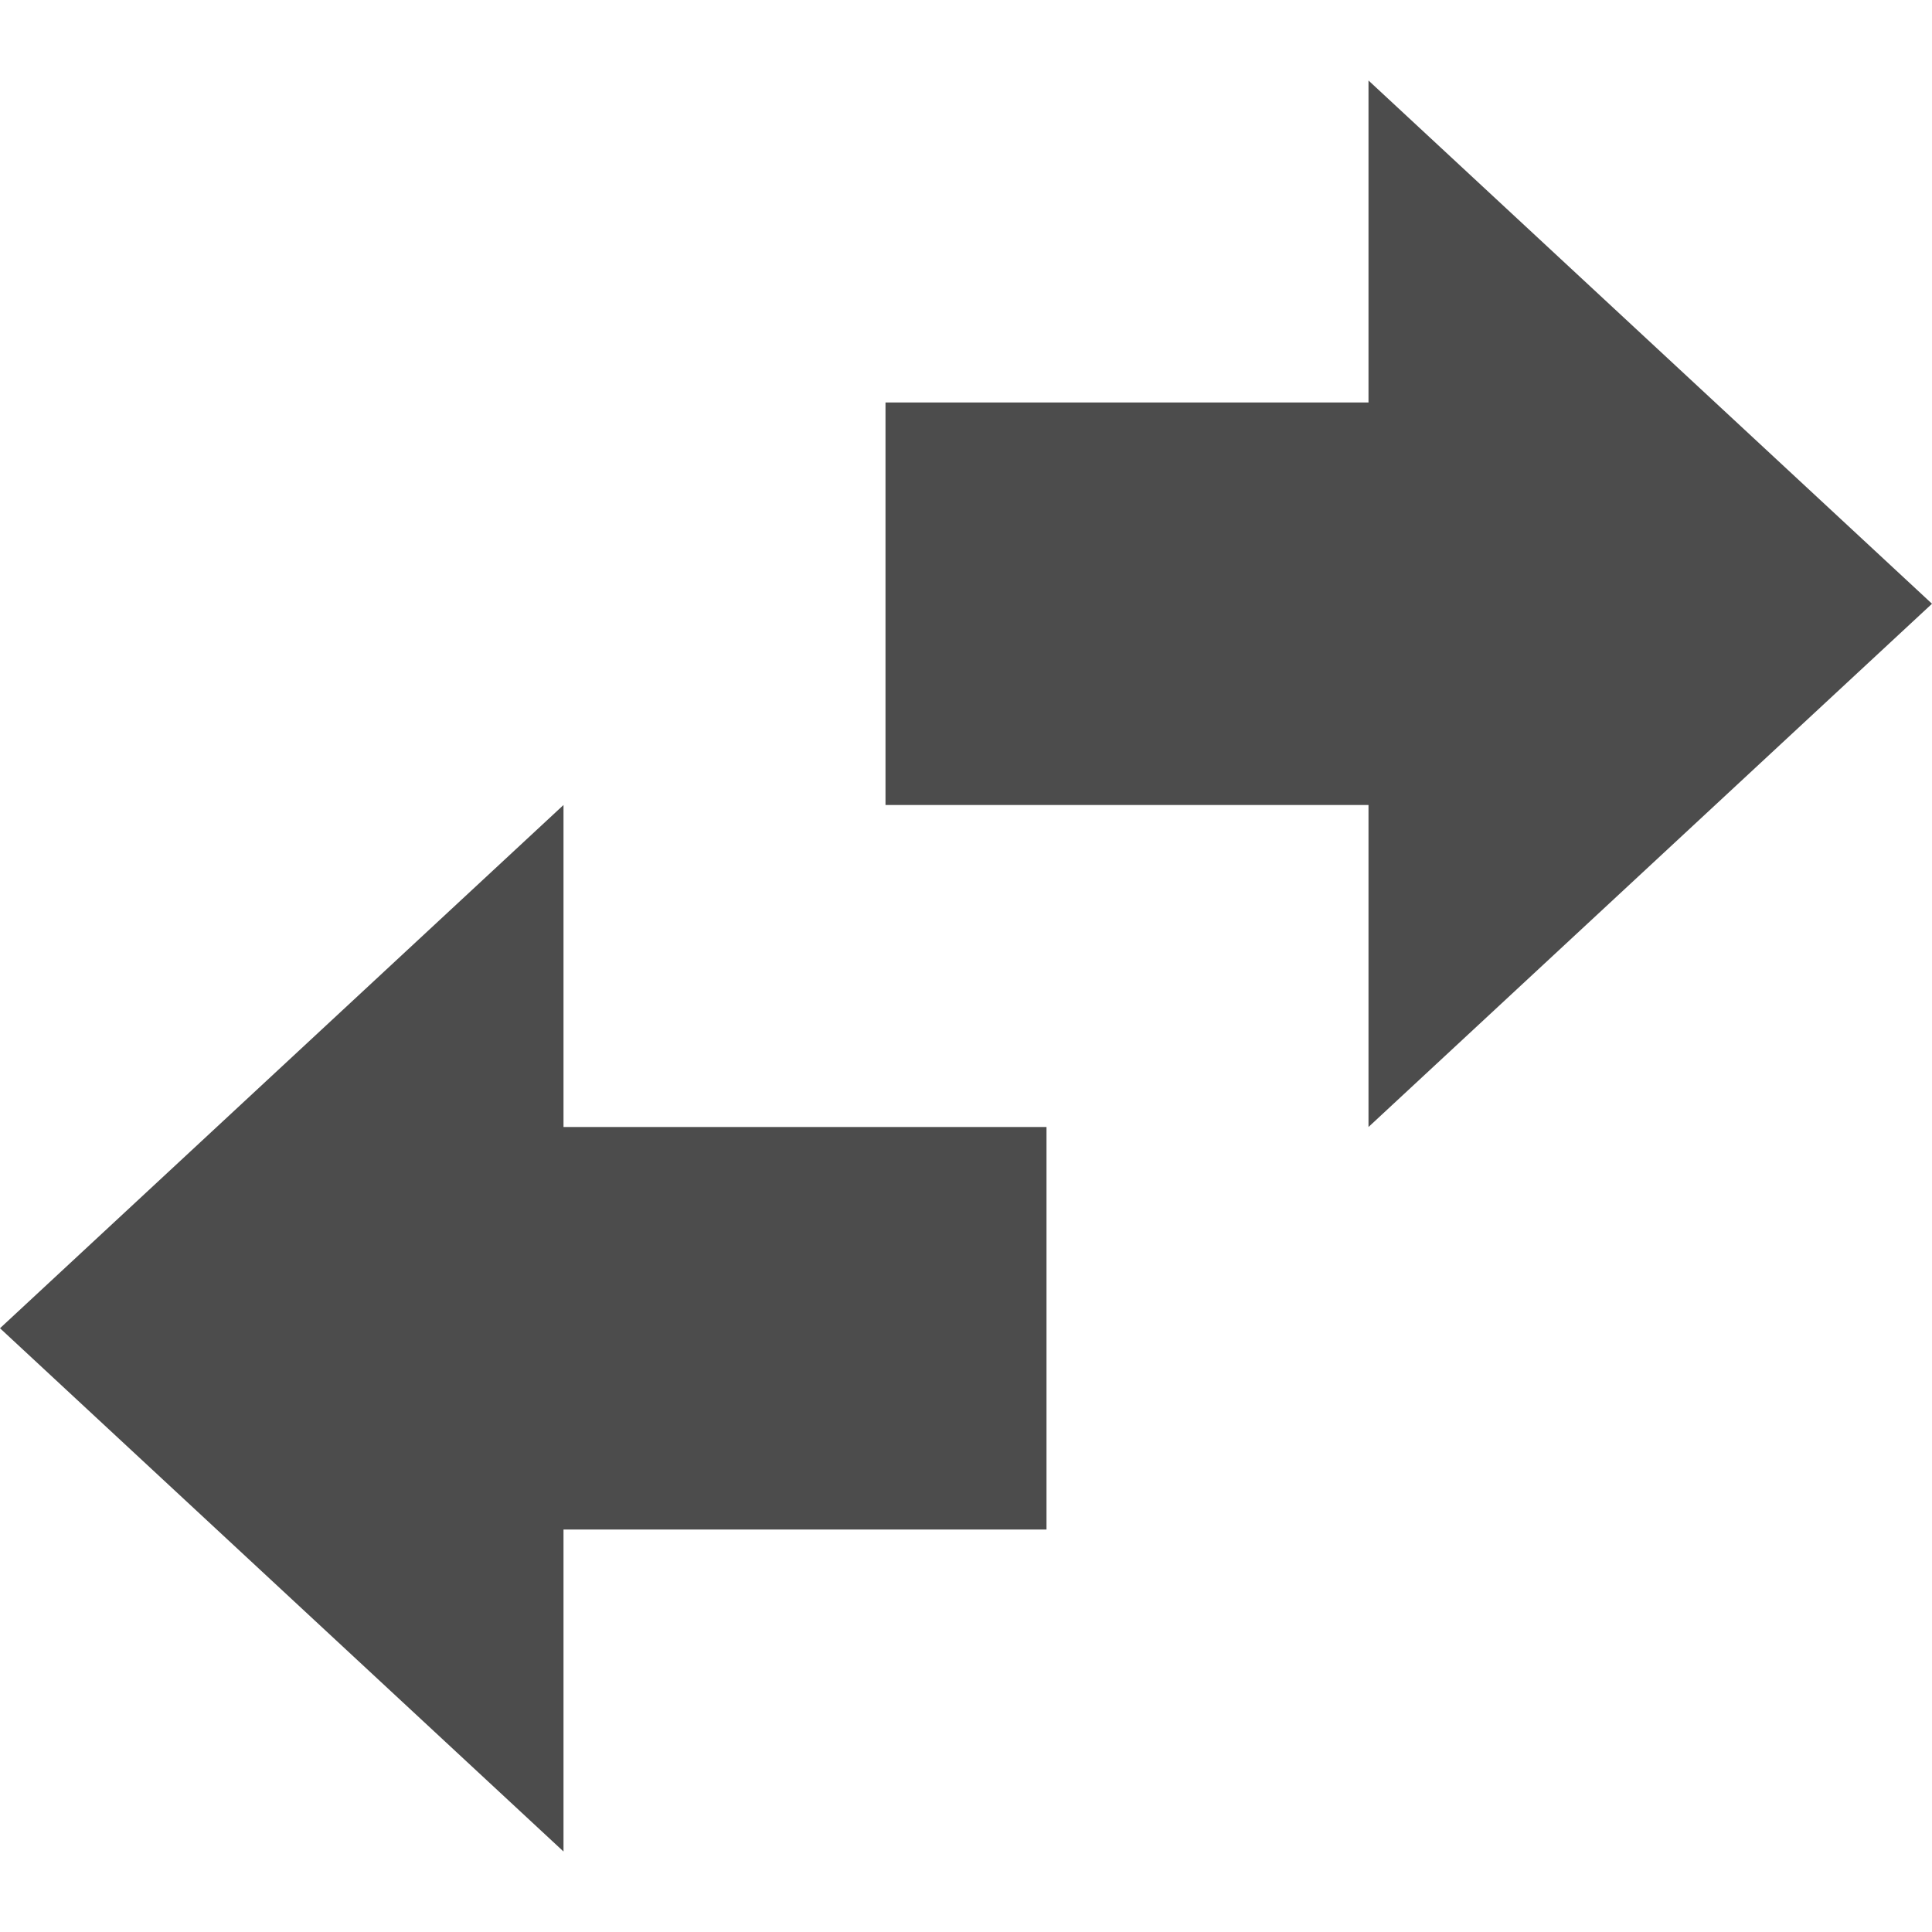
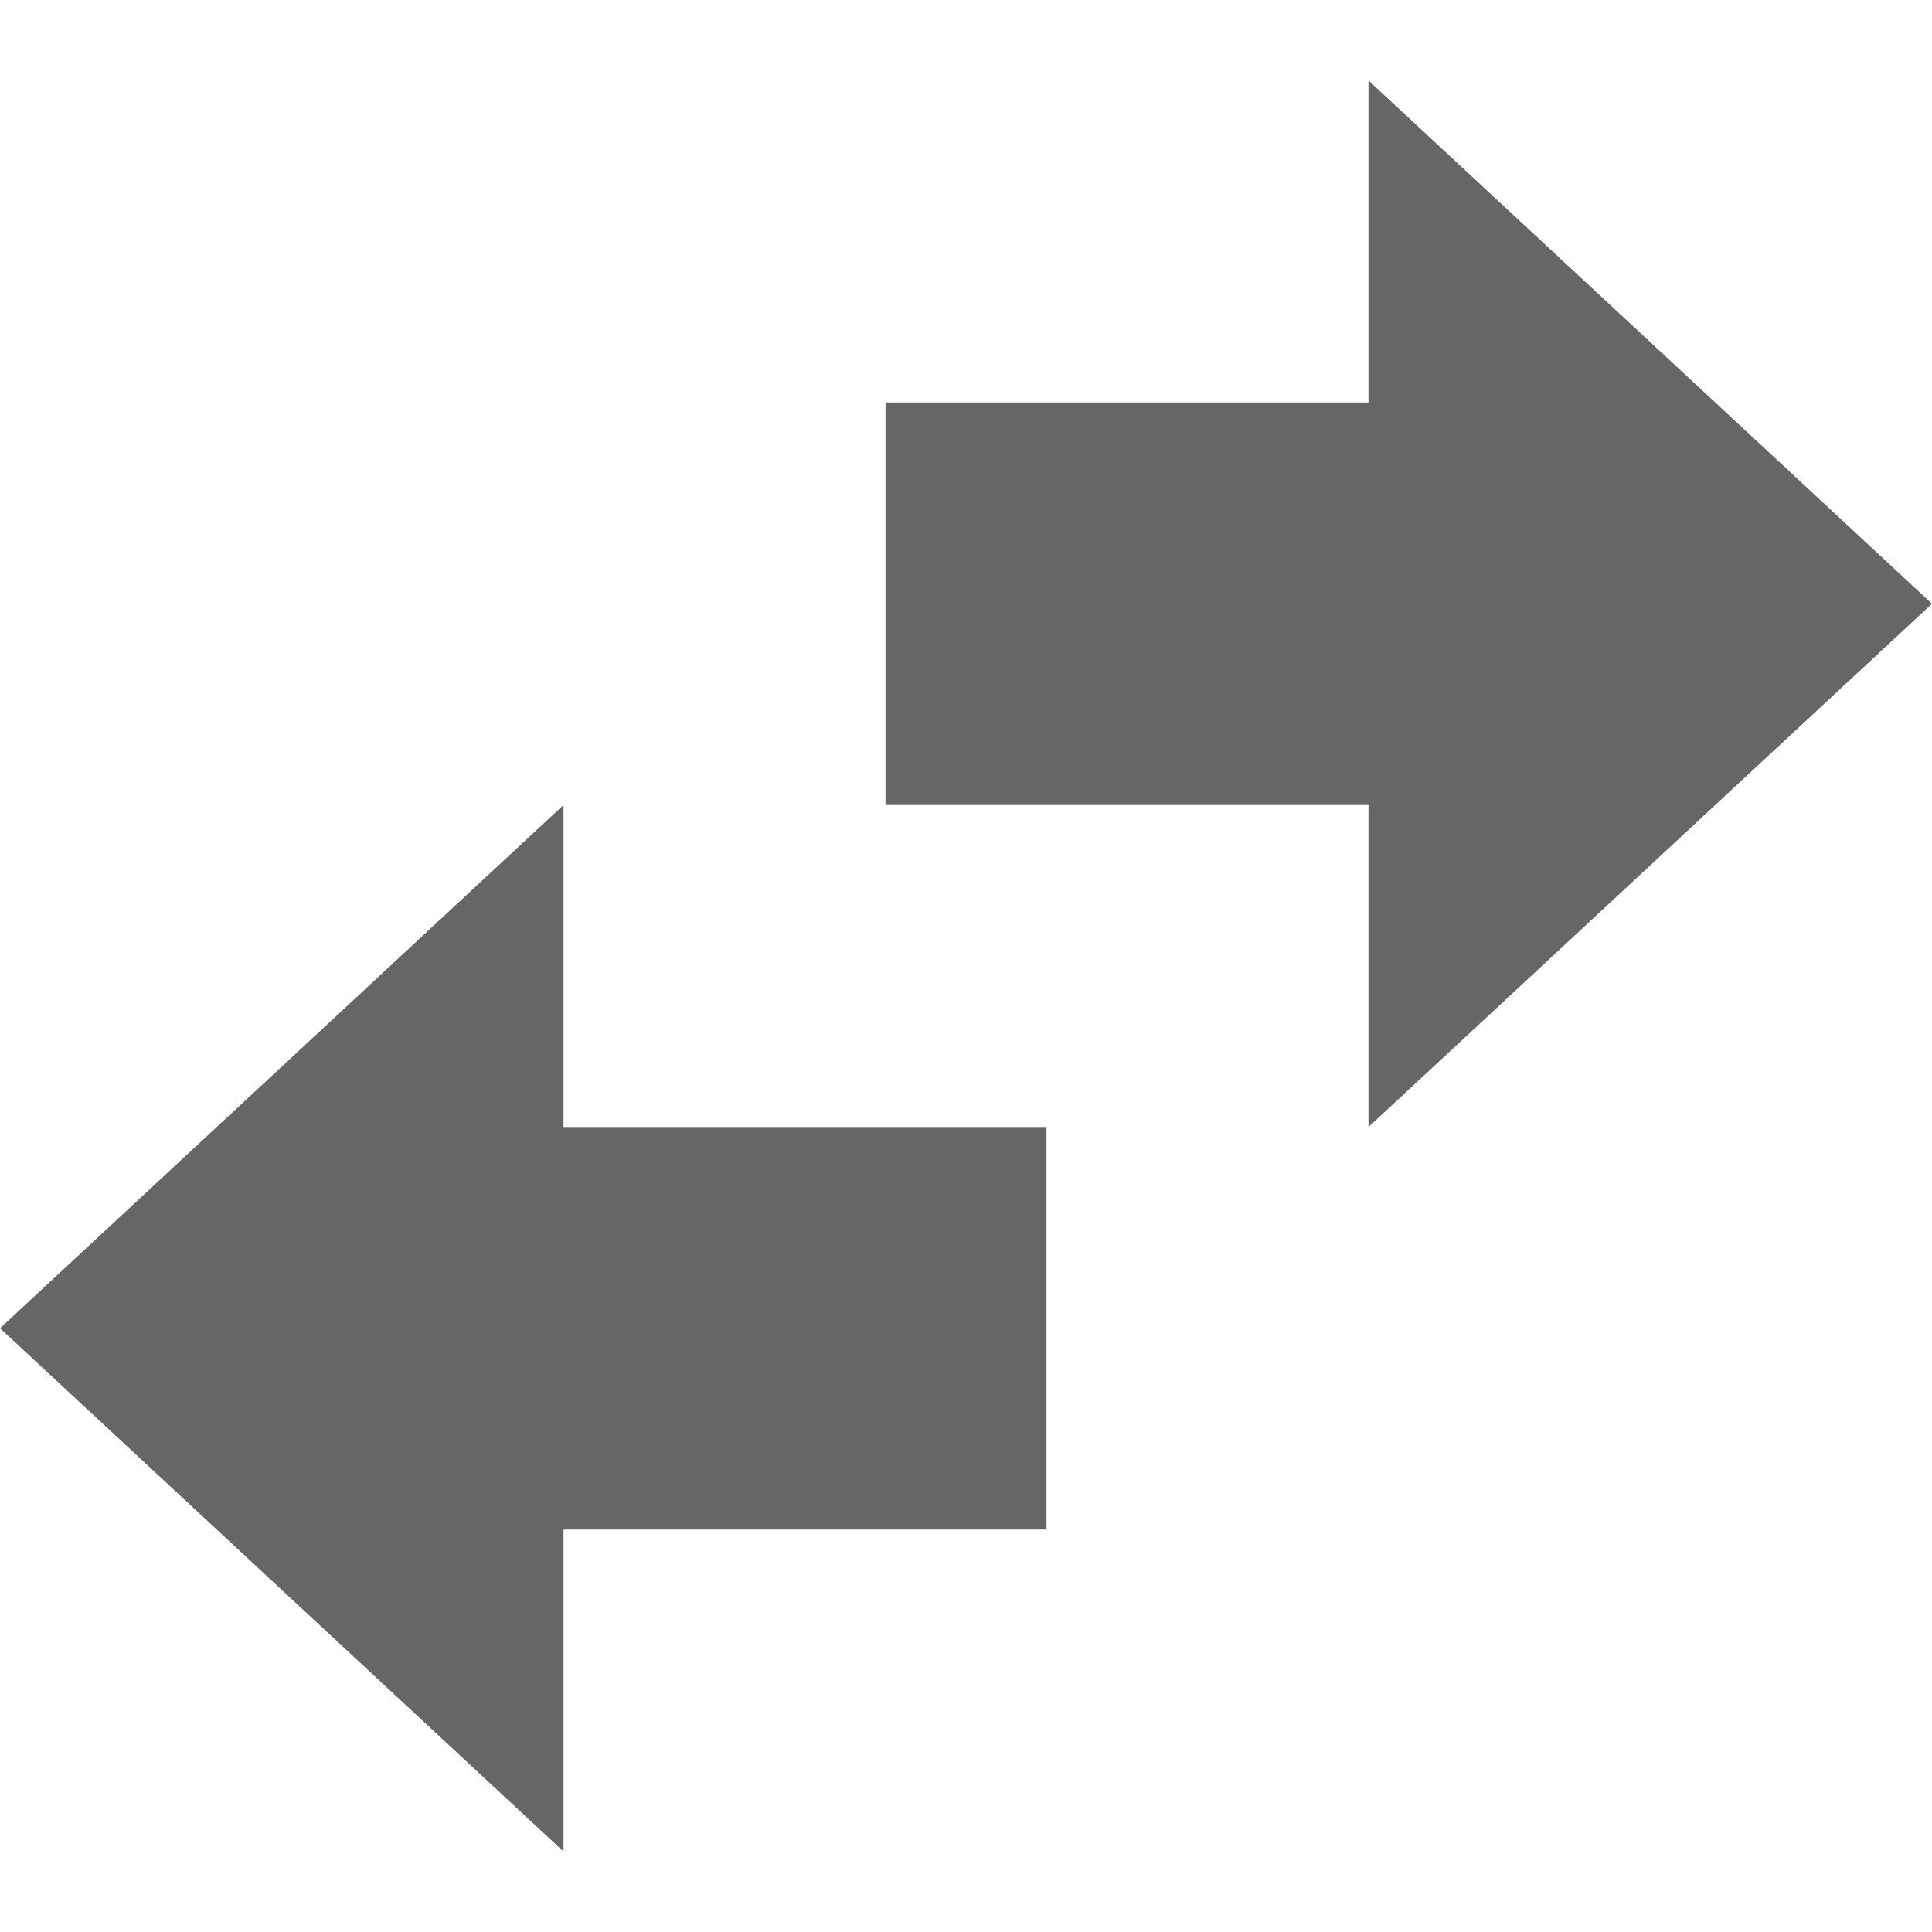
<svg xmlns="http://www.w3.org/2000/svg" id="Layer_1" viewBox="0 0 24 24">
  <defs>
-     <style>.cls-1{fill:#4c4c4c;}</style>
+     <style>.cls-1{fill:#666;}</style>
  </defs>
  <polygon class="cls-1" points="13 14 7 14 7 10 0 16.5 7 23 7 19 13 19 13 14" />
  <polygon class="cls-1" points="11 10 17 10 17 14 24 7.5 17 1 17 5 11 5 11 10" />
</svg>
